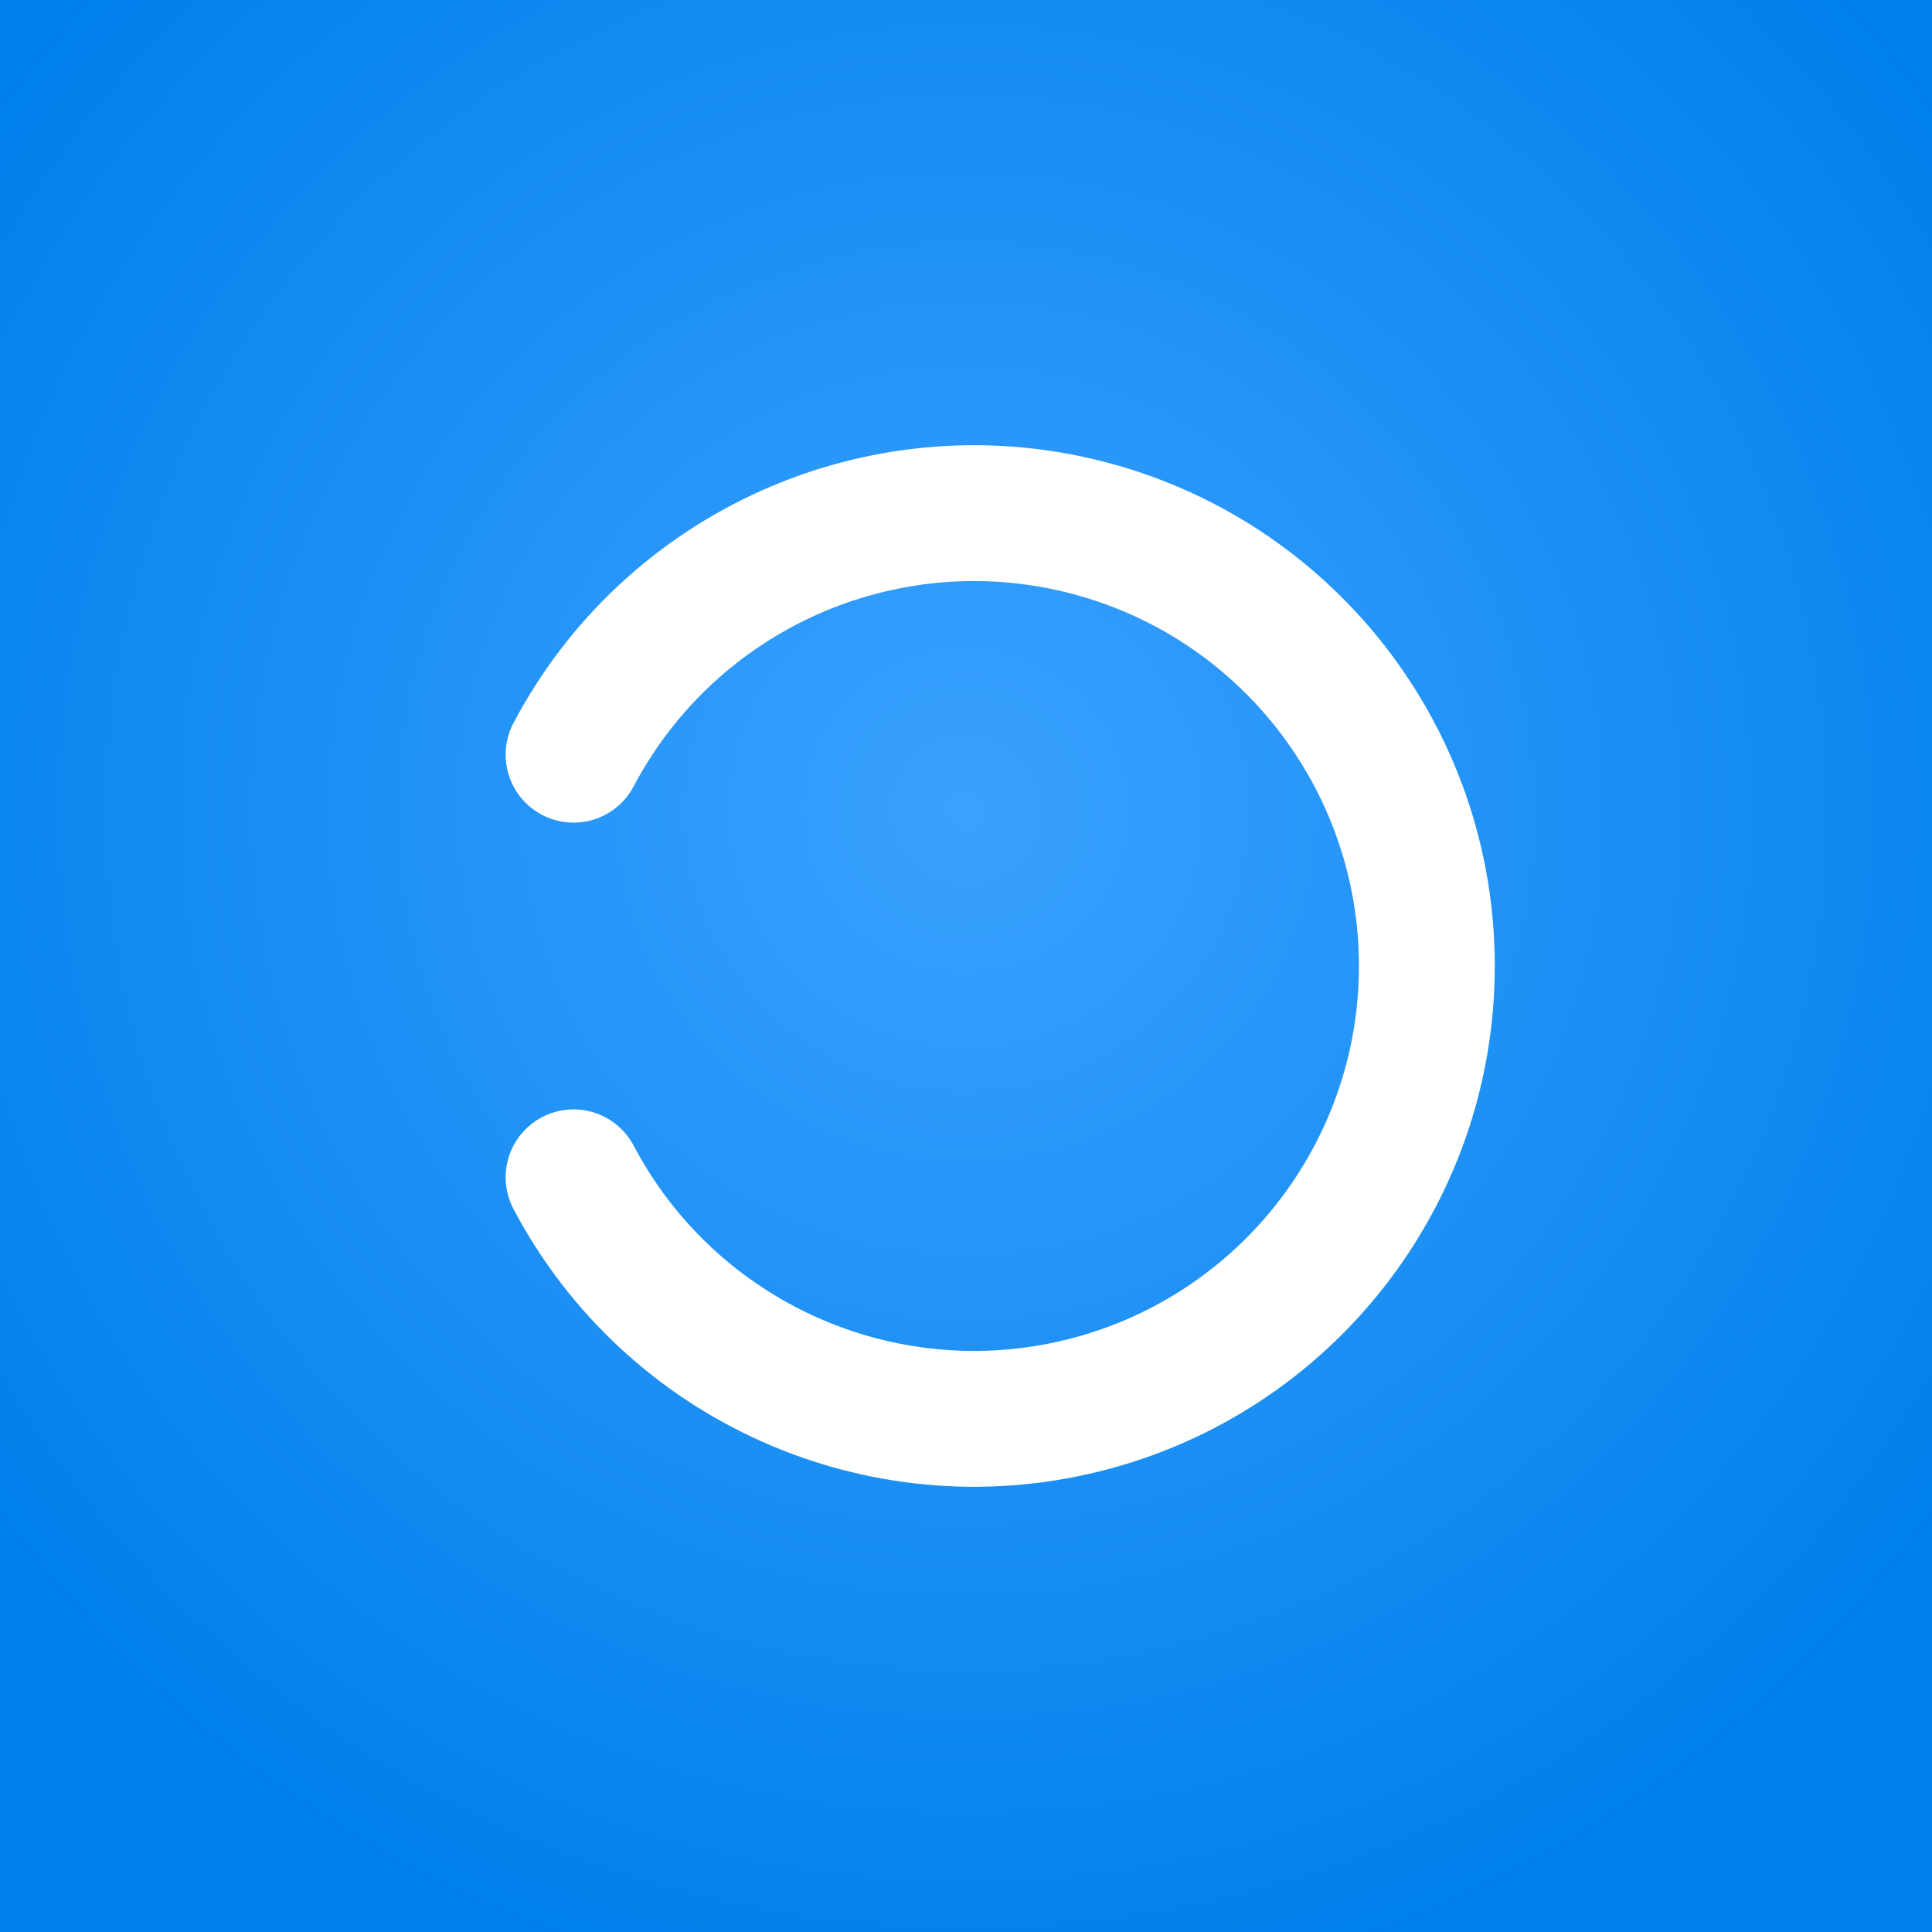
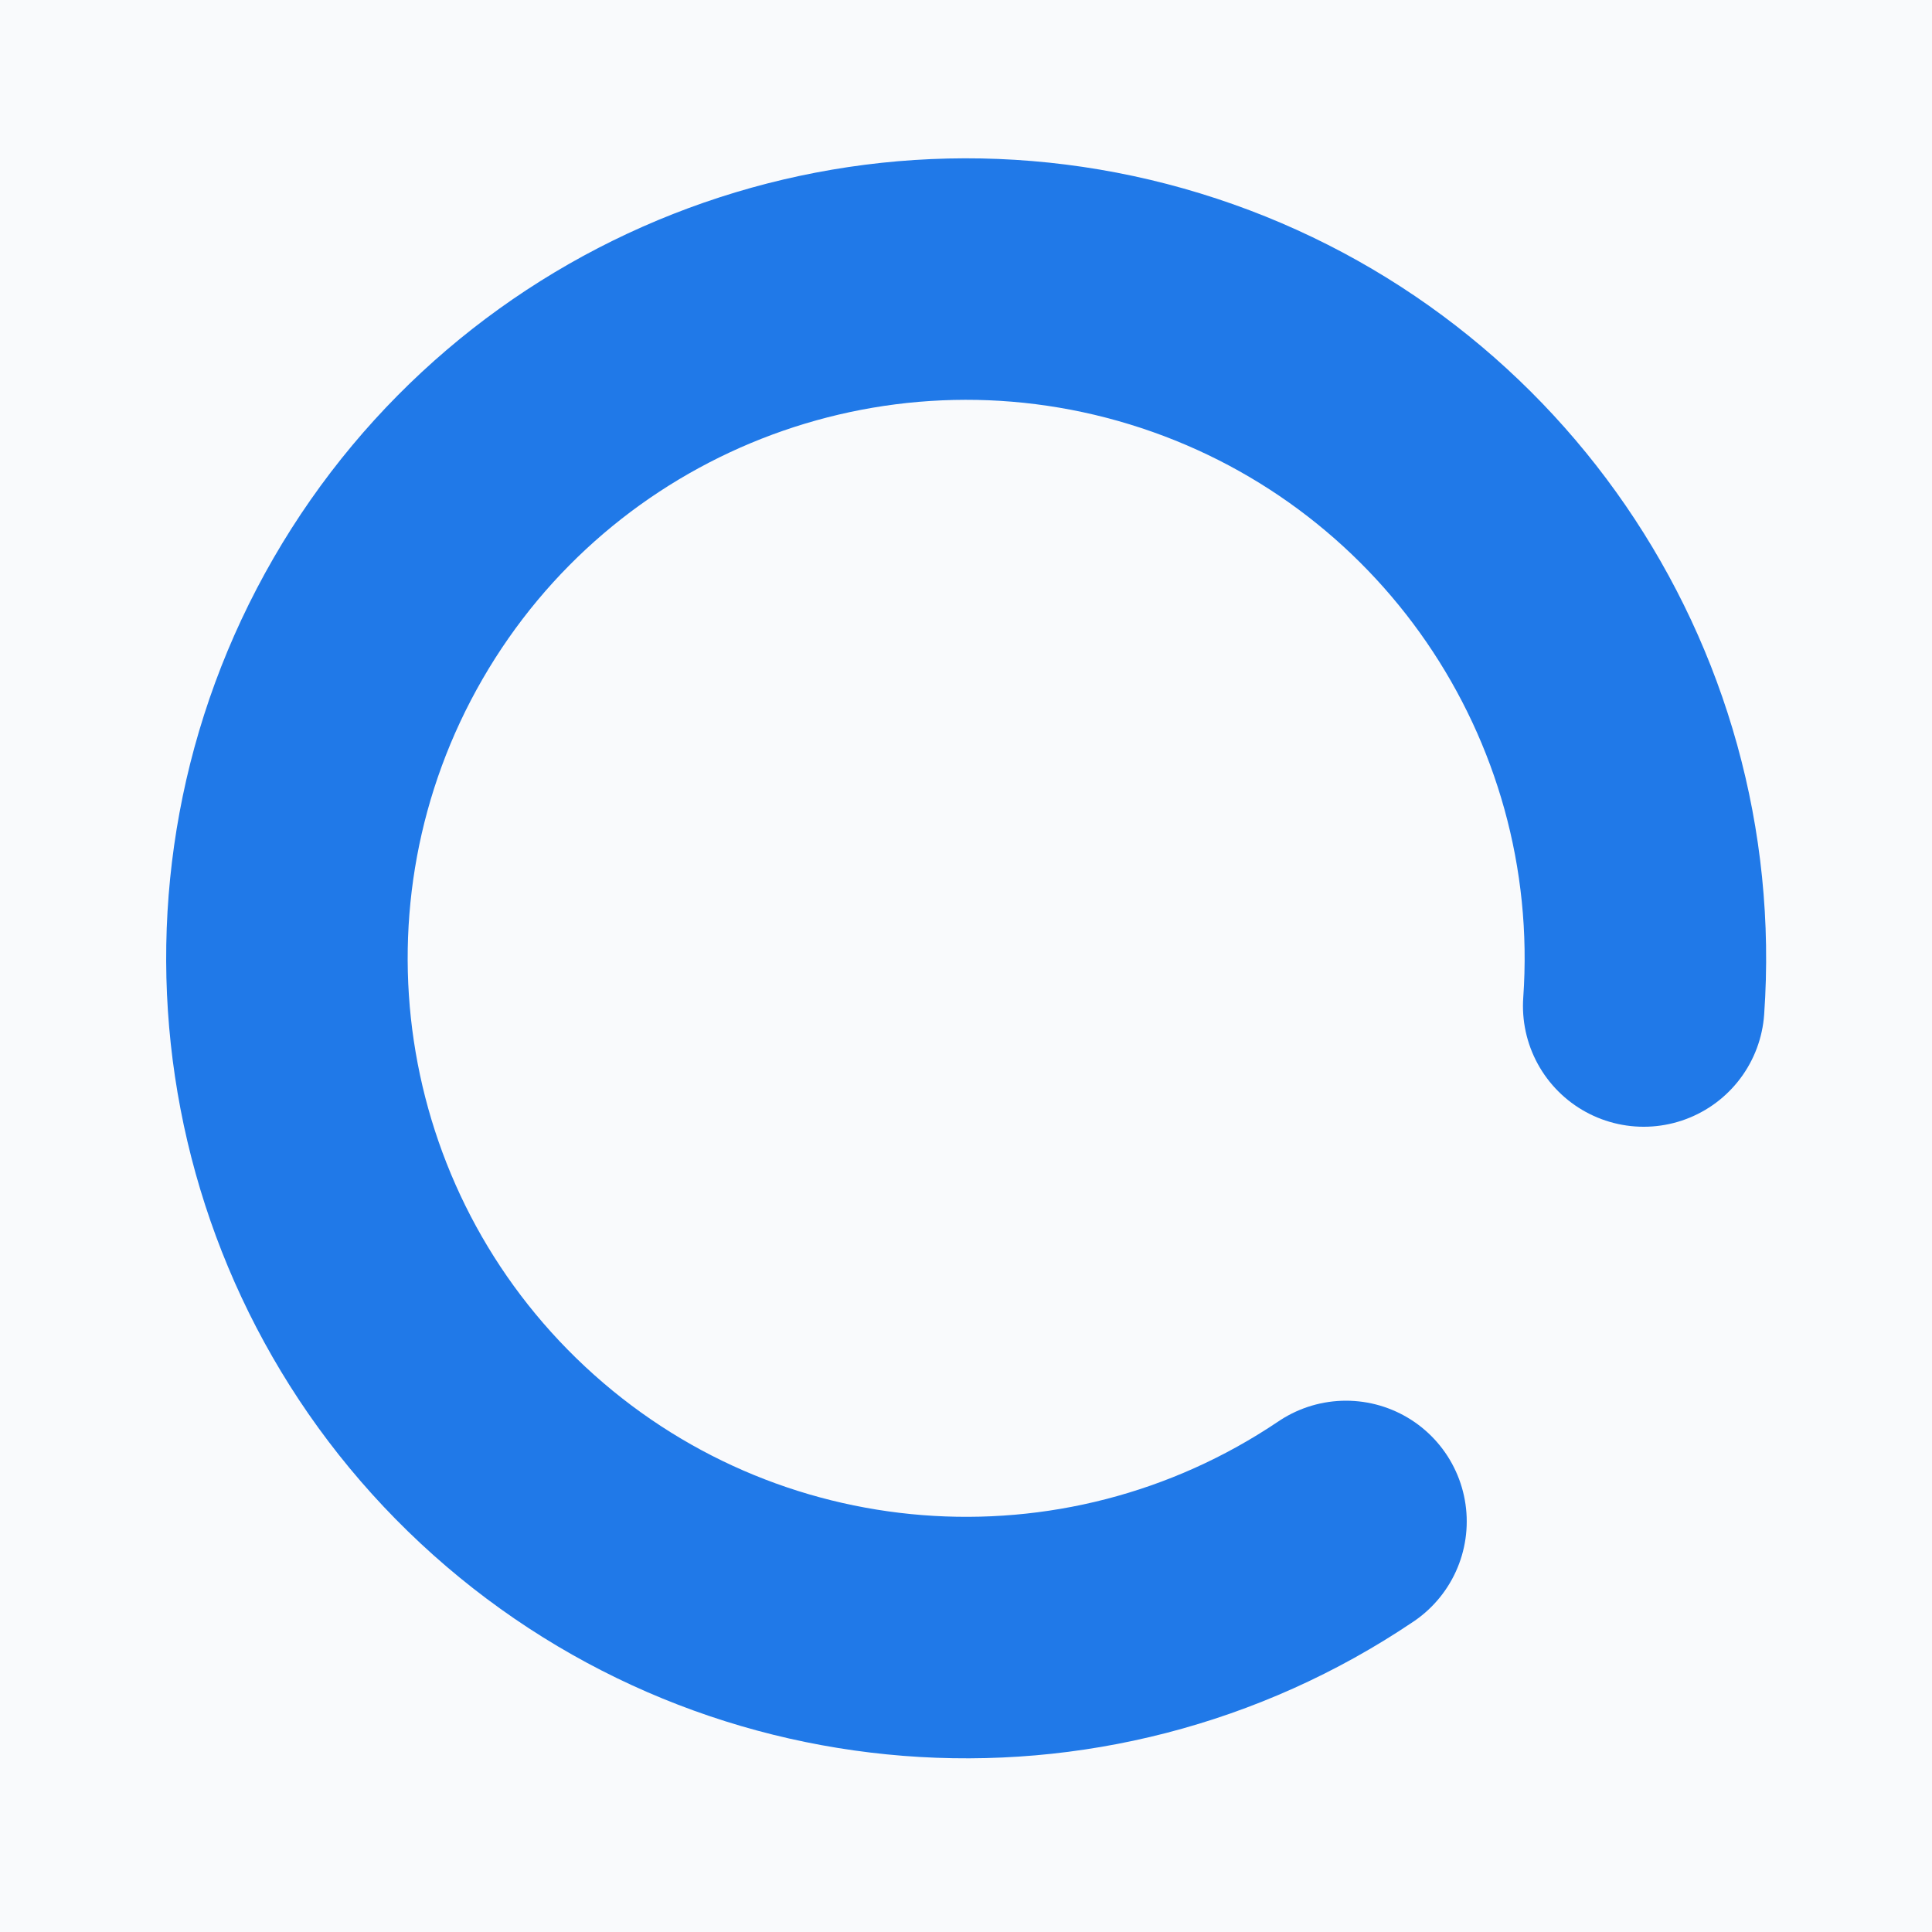
<svg xmlns="http://www.w3.org/2000/svg" viewBox="0 0 512 512" role="img" aria-label="Olune">
-   <defs>
-     <radialGradient id="g" cx="50%" cy="42%" r="62%">
-       <stop offset="0%" stop-color="#3aa1ff" />
-       <stop offset="100%" stop-color="#0080eb" />
-     </radialGradient>
-   </defs>
-   <rect width="512" height="512" fill="url(#g)" />
-   <path d="M 152 312 a 120 120 0 1 0 0 -112" fill="none" stroke="#ffffff" stroke-width="36" stroke-linecap="round" />
+   <rect width="512" height="512" fill="#f9fafc" />
+   <path d="M 356.7 403.2 A 180 180 0 1 1 435.6 266.6" fill="none" stroke="#2079e8" stroke-width="64" stroke-linecap="round" />
</svg>
